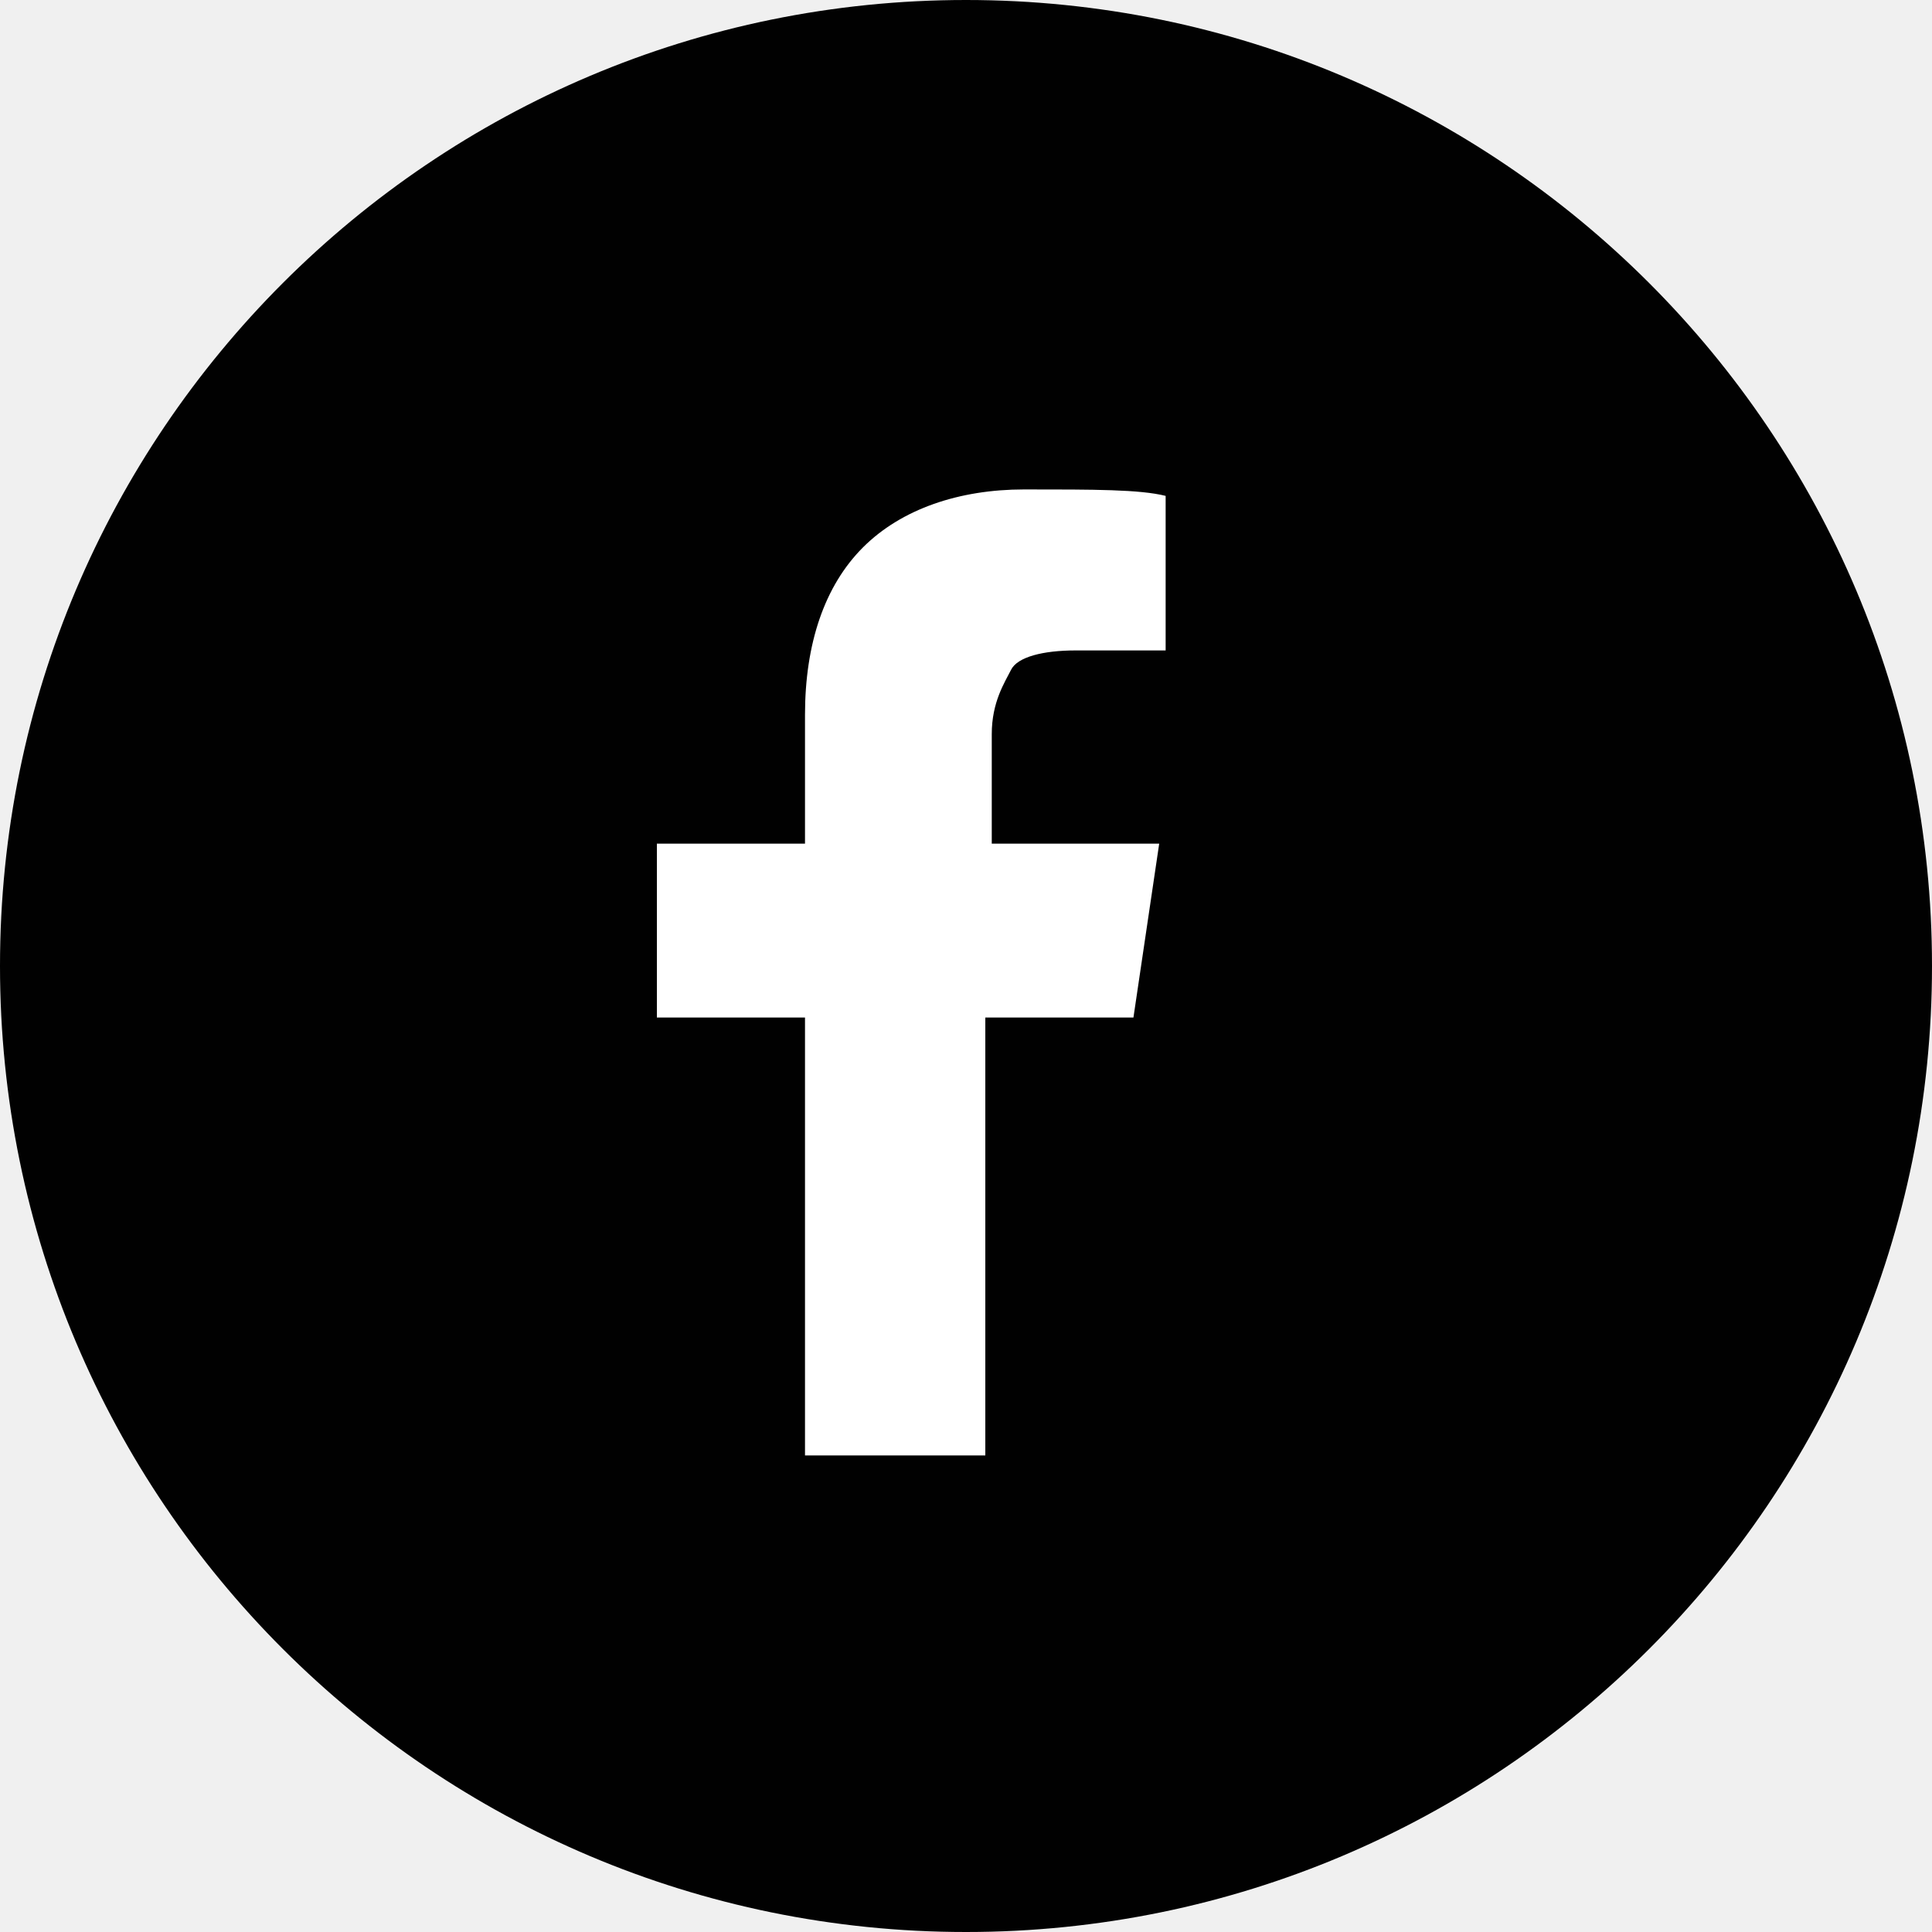
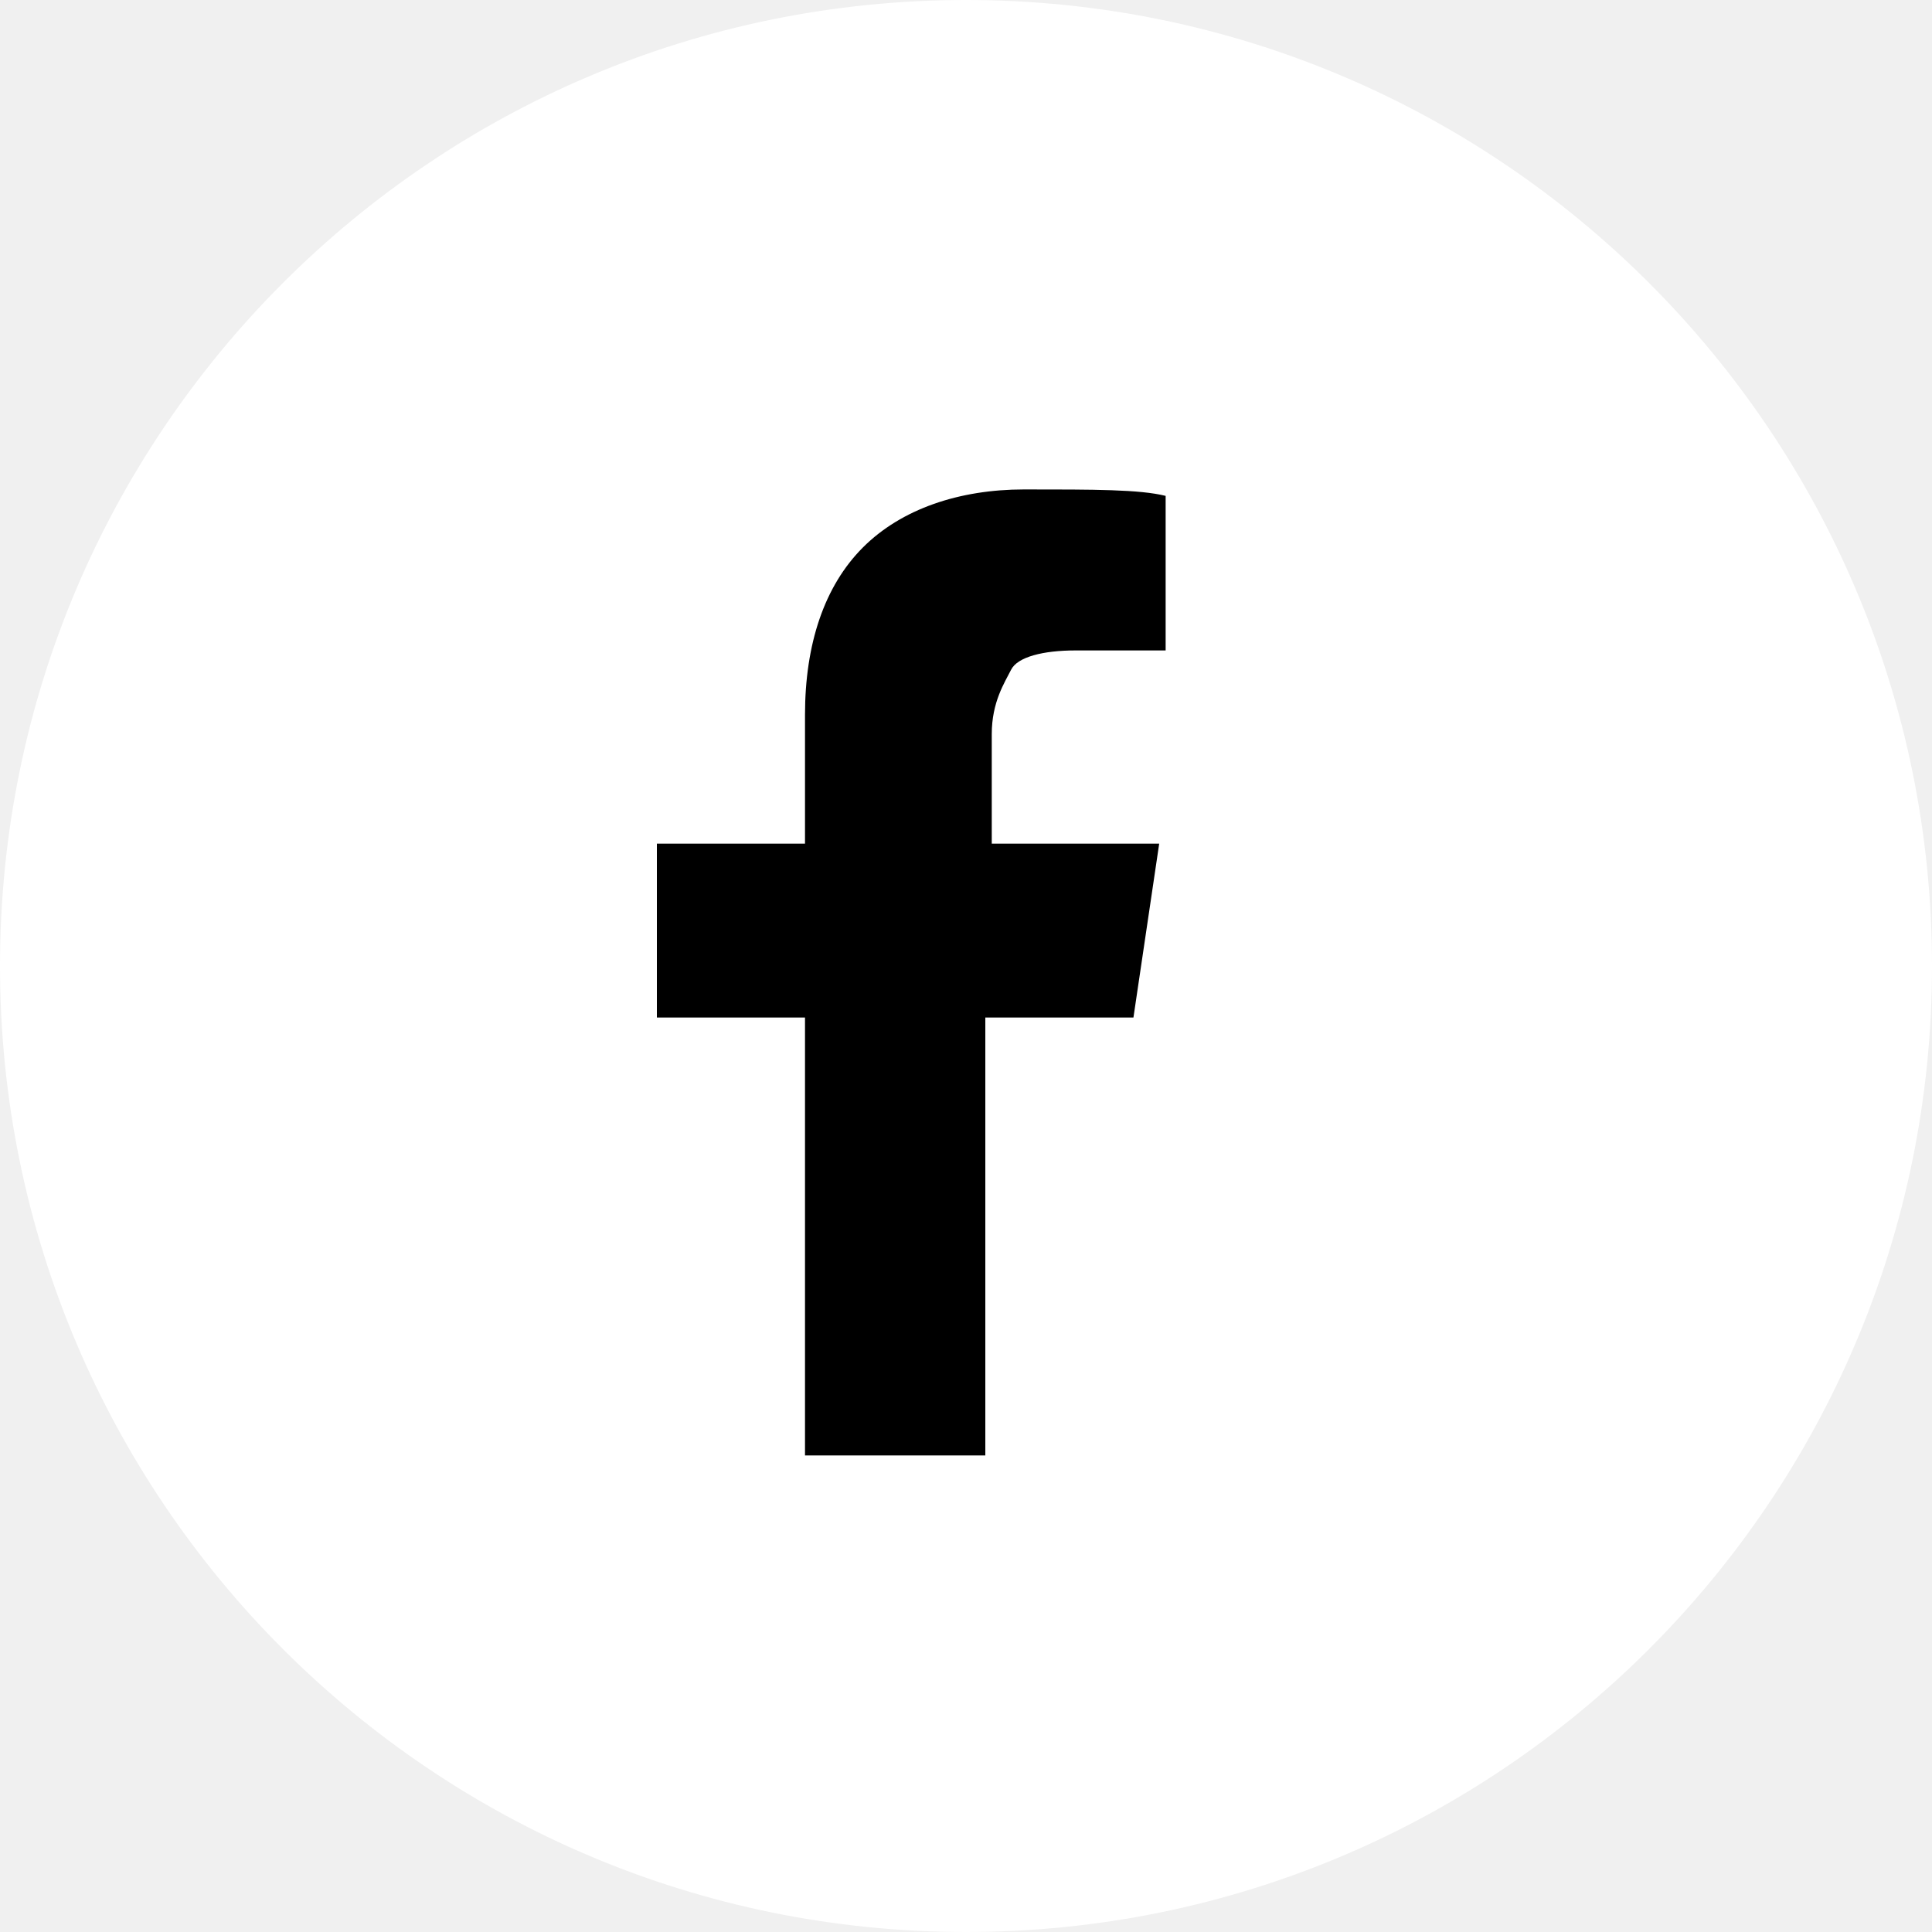
- <svg xmlns="http://www.w3.org/2000/svg" version="1.1" id="Vrstva_1" x="0px" y="0px" width="30px" height="30px" viewBox="0 0 30 30" style="enable-background:new 0 0 30 30;" xml:space="preserve">
+ <svg xmlns="http://www.w3.org/2000/svg" version="1.1" id="Vrstva_1" x="0px" y="0px" viewBox="0 0 30 30" style="enable-background:new 0 0 30 30;" xml:space="preserve">
  <style type="text/css">
- 	.st0{fill:#010101;}
- 	.st1{fill:#FFFFFF;}
+ 	.st0{fill:#ffffff;}
+ 	.st1{fill:#000000;}
</style>
  <g>
    <circle class="st0" cx="15" cy="15" r="15" />
    <path class="st1" d="M18.1,7.7v2.4h-1.4c-0.5,0-0.9,0.1-1,0.3s-0.3,0.5-0.3,1v1.7h2.6l-0.4,2.7h-2.3v6.8h-2.8v-6.8h-2.3v-2.7h2.3   v-2c0-1.1,0.3-2,0.9-2.6c0.6-0.6,1.5-0.9,2.5-0.9C17,7.6,17.7,7.6,18.1,7.7z" />
  </g>
  <g>
</g>
  <g>
</g>
  <g>
</g>
  <g>
</g>
  <g>
</g>
  <g>
</g>
</svg>
